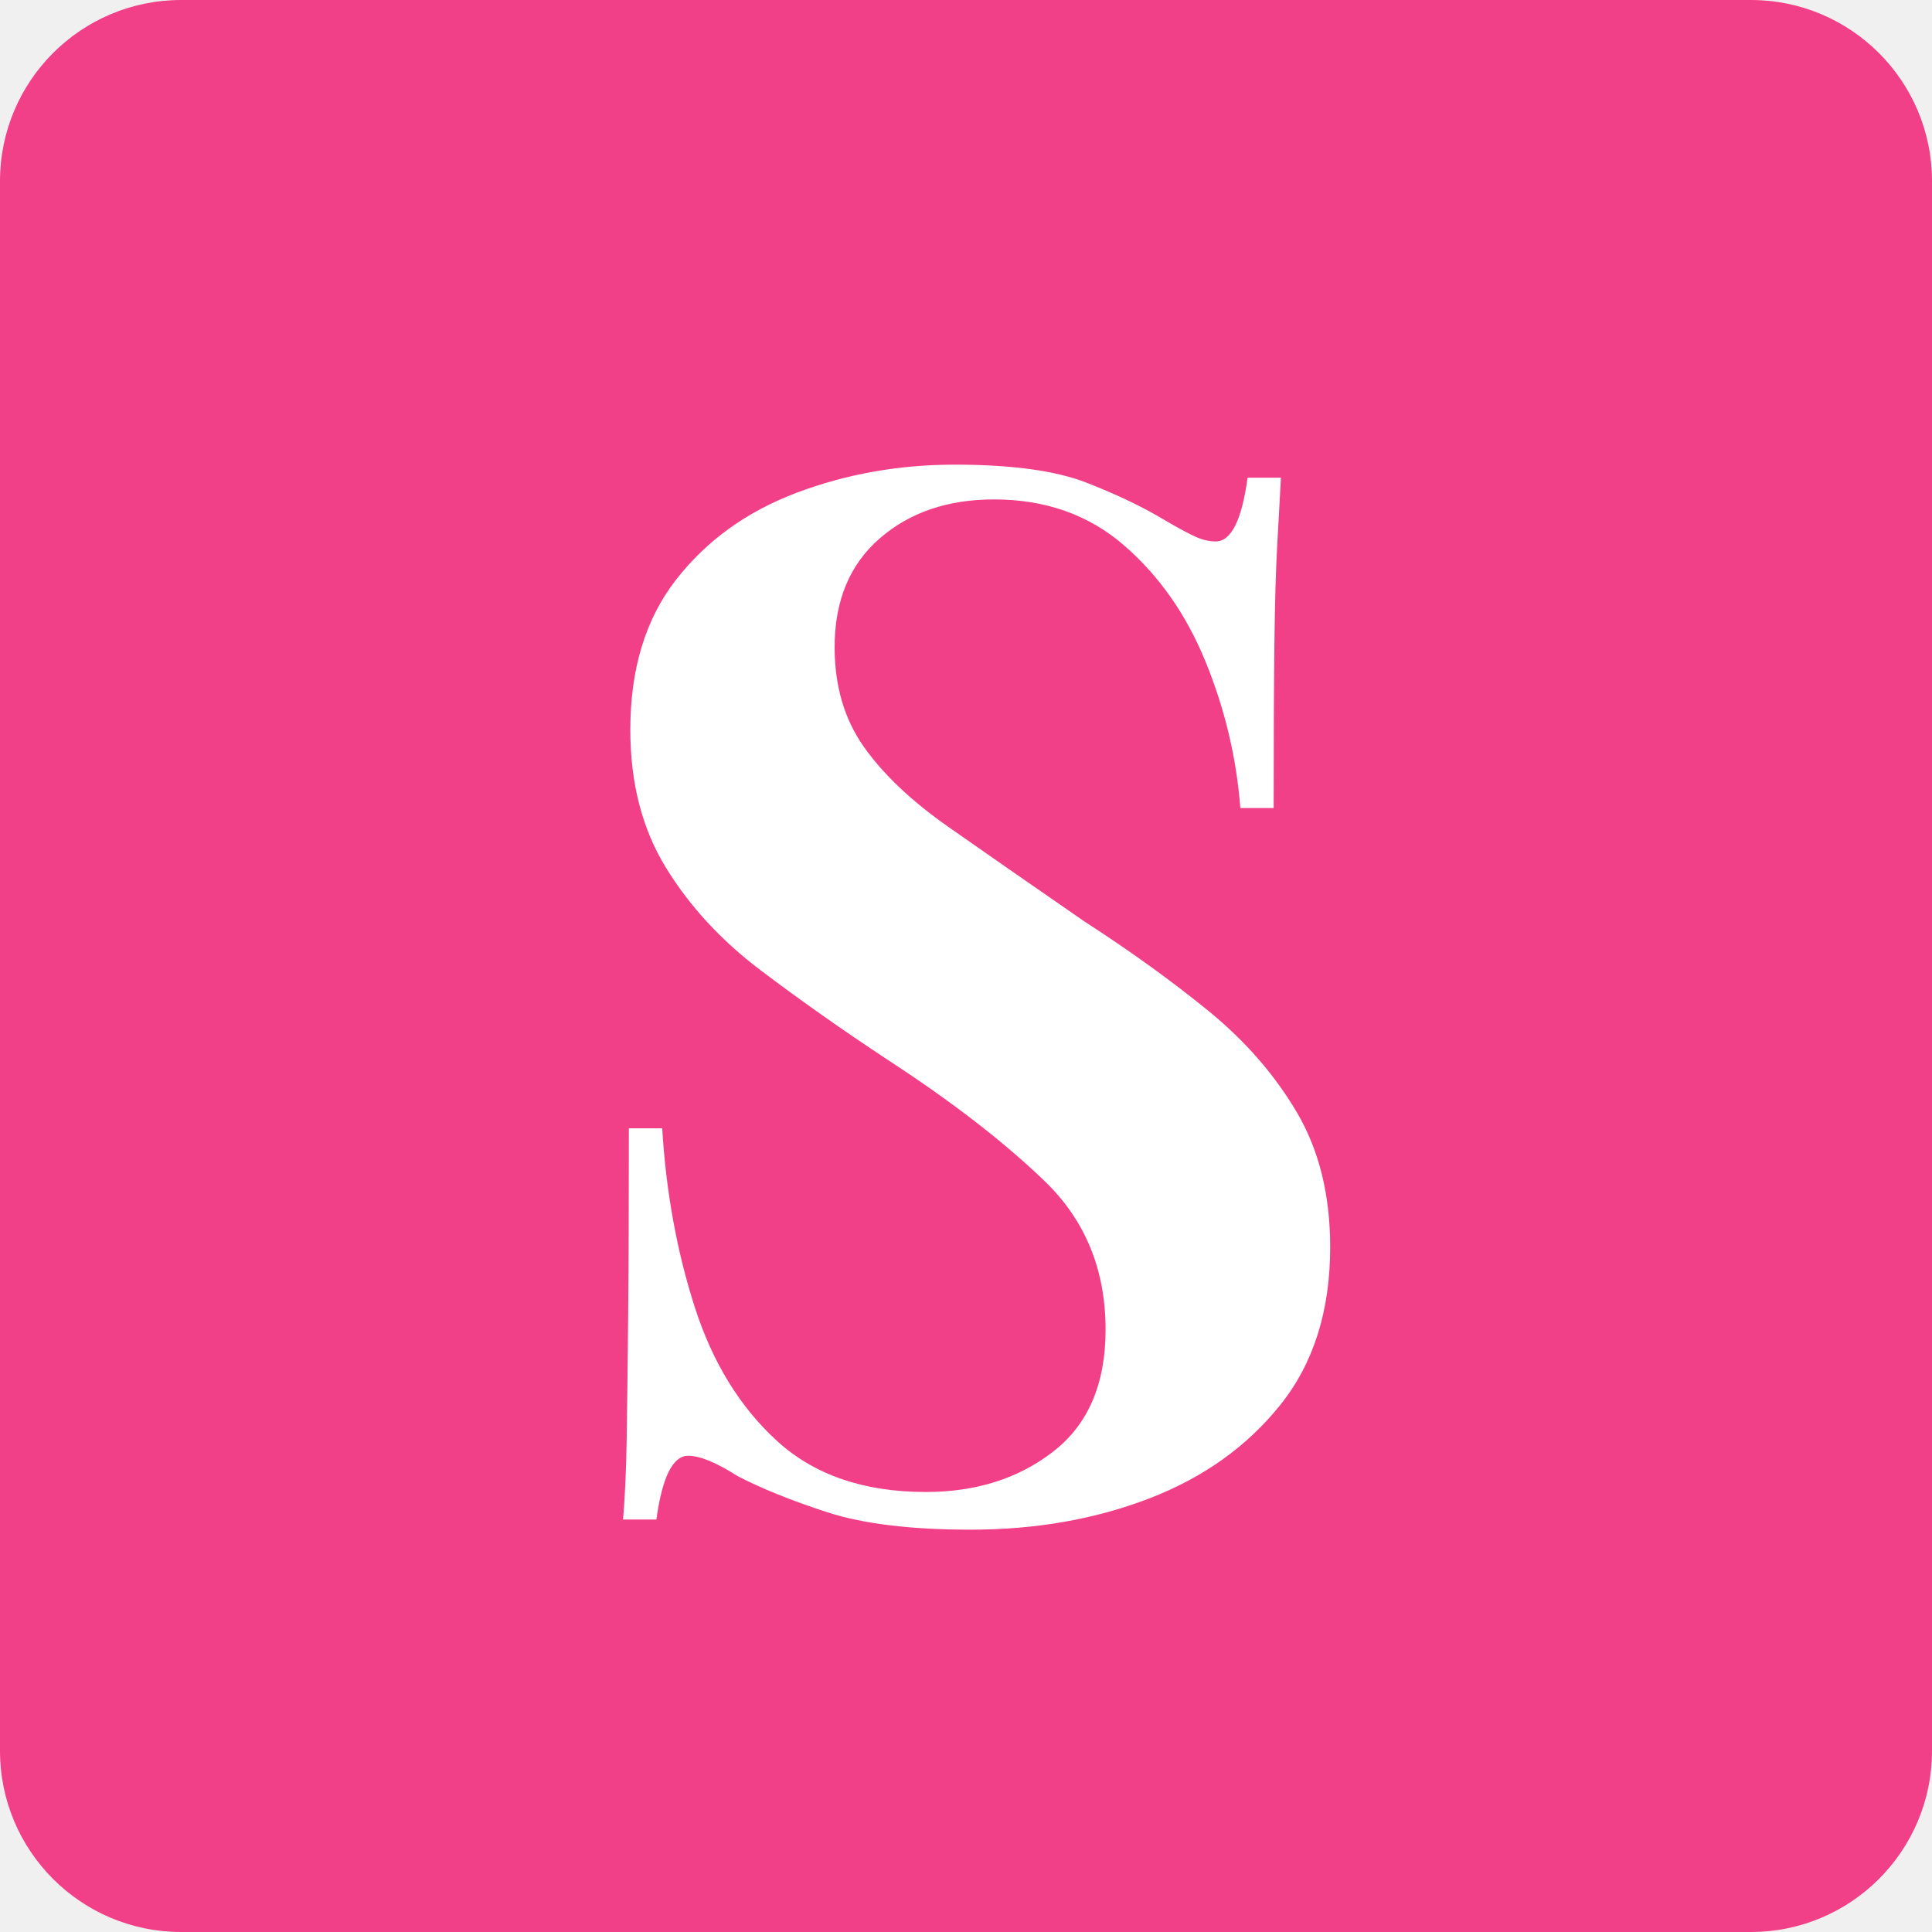
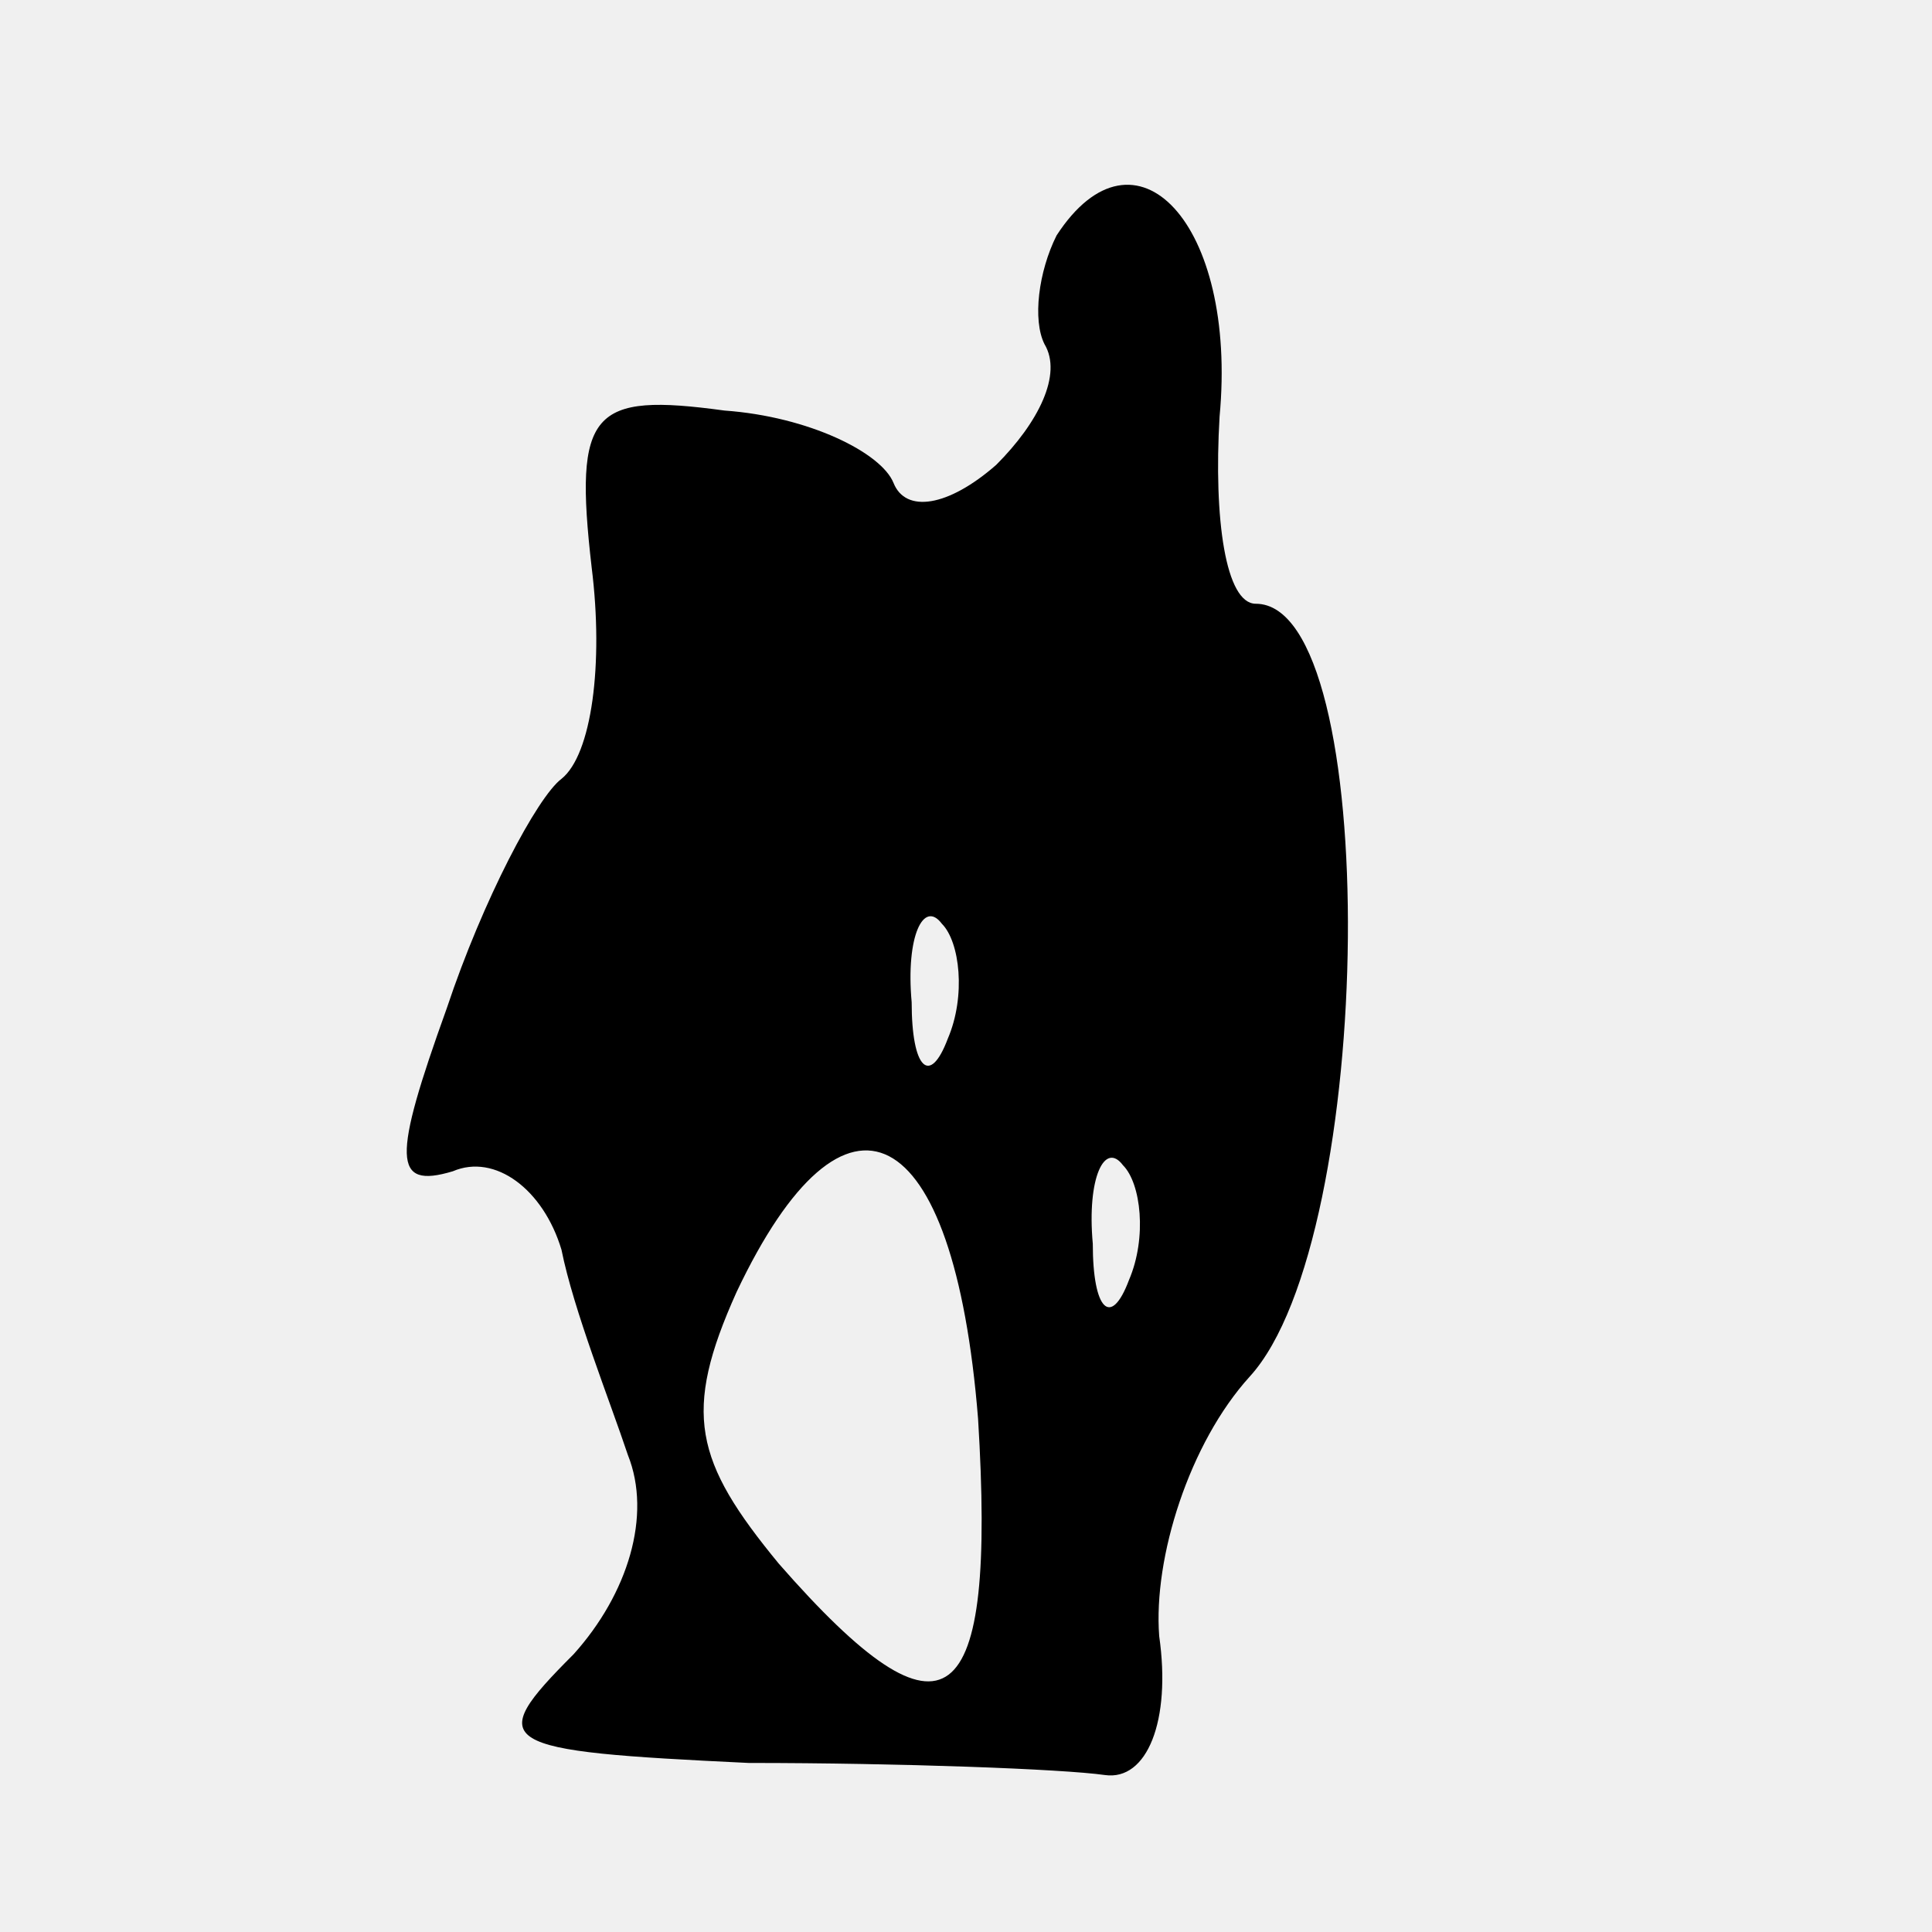
- <svg xmlns="http://www.w3.org/2000/svg" width="32px" height="32px" viewBox="0 0 32 32" version="1.1">
-   <g id="Page-1" stroke="none" stroke-width="1" fill="none" fill-rule="evenodd">
-     <g id="Group">
-       <rect id="Rectangle" fill="#f24088" x="0" y="0" width="32" height="32" rx="3" />
-       <path d="M16.08,25.336 C17.152,25.336 18.136,25.164 19.032,24.82 C19.928,24.476 20.652,23.96 21.204,23.272 C21.756,22.584 22.032,21.712 22.032,20.656 C22.032,19.792 21.848,19.048 21.48,18.424 C21.112,17.8 20.624,17.24 20.016,16.744 C19.408,16.248 18.72,15.752 17.952,15.256 C17.072,14.648 16.324,14.128 15.708,13.696 C15.092,13.264 14.624,12.82 14.304,12.364 C13.984,11.908 13.824,11.36 13.824,10.72 C13.824,9.952 14.072,9.352 14.568,8.92 C15.064,8.488 15.696,8.272 16.464,8.272 C17.312,8.272 18.028,8.524 18.612,9.028 C19.196,9.532 19.648,10.176 19.968,10.96 C20.288,11.744 20.48,12.552 20.544,13.384 L20.544,13.384 L21.096,13.384 C21.096,12.264 21.1,11.36 21.108,10.672 C21.116,9.984 21.132,9.428 21.156,9.004 L21.17,8.757 C21.188,8.437 21.203,8.155 21.216,7.912 L21.216,7.912 L20.664,7.912 C20.568,8.616 20.392,8.968 20.136,8.968 C20.024,8.968 19.908,8.94 19.788,8.884 C19.668,8.828 19.512,8.744 19.32,8.632 C18.952,8.408 18.512,8.196 18,7.996 C17.488,7.796 16.76,7.696 15.816,7.696 C14.888,7.696 14.012,7.852 13.188,8.164 C12.364,8.476 11.7,8.956 11.196,9.604 C10.692,10.252 10.44,11.08 10.44,12.088 C10.44,12.968 10.636,13.728 11.028,14.368 C11.42,15.008 11.944,15.576 12.6,16.072 C13.256,16.568 13.96,17.064 14.712,17.56 C15.768,18.248 16.632,18.916 17.304,19.564 C17.976,20.212 18.312,21.032 18.312,22.024 C18.312,22.92 18.024,23.592 17.448,24.04 C16.872,24.488 16.168,24.712 15.336,24.712 C14.312,24.712 13.492,24.432 12.876,23.872 C12.26,23.312 11.804,22.572 11.508,21.652 C11.212,20.732 11.032,19.744 10.968,18.688 L10.968,18.688 L10.416,18.688 C10.416,19.952 10.412,20.996 10.404,21.82 C10.396,22.644 10.388,23.312 10.38,23.824 C10.372,24.336 10.352,24.784 10.32,25.168 L10.32,25.168 L10.872,25.168 C10.968,24.464 11.144,24.112 11.4,24.112 C11.592,24.112 11.864,24.224 12.216,24.448 C12.616,24.656 13.112,24.856 13.704,25.048 C14.296,25.24 15.088,25.336 16.08,25.336 Z" id="S" fill="#FFFFFF" fill-rule="nonzero" />
-     </g>
+ <svg xmlns="http://www.w3.org/2000/svg" version="1.0" width="32pt" height="32pt" viewBox="0 0 32 32" preserveAspectRatio="xMidYMid meet">
+   <g transform="translate(0,32) scale(0.1,-0.1)" fill="#000000" stroke="none">
+     <path d="M175 281 c-3 -6 -4 -14 -2 -18 3 -5 -1 -13 -8 -20 -8 -7 -15 -8 -17 -3 -2 5 -14 11 -28 12 -22 3 -25 0 -22 -26 2 -16 0 -31 -5 -35 -4 -3 -13 -20 -19 -38 -9 -25 -9 -30 1 -27 7 3 15 -3 18 -13 2 -10 8 -25 11 -34 4 -10 0 -23 -9 -33 -15 -15 -13 -16 29 -18 25 0 52 -1 59 -2 7 -1 11 9 9 23 -1 13 5 32 15 43 21 23 22 128 1 128 -5 0 -7 14 -6 31 3 32 -14 50 -27 30z m-18 -133 c-3 -8 -6 -5 -6 6 -1 11 2 17 5 13 3 -3 4 -12 1 -19z m5 -63 c3 -49 -5 -56 -33 -24 -14 17 -16 25 -7 45 18 38 36 29 40 -21z m25 23 c-3 -8 -6 -5 -6 6 -1 11 2 17 5 13 3 -3 4 -12 1 -19z" />
  </g>
</svg>
